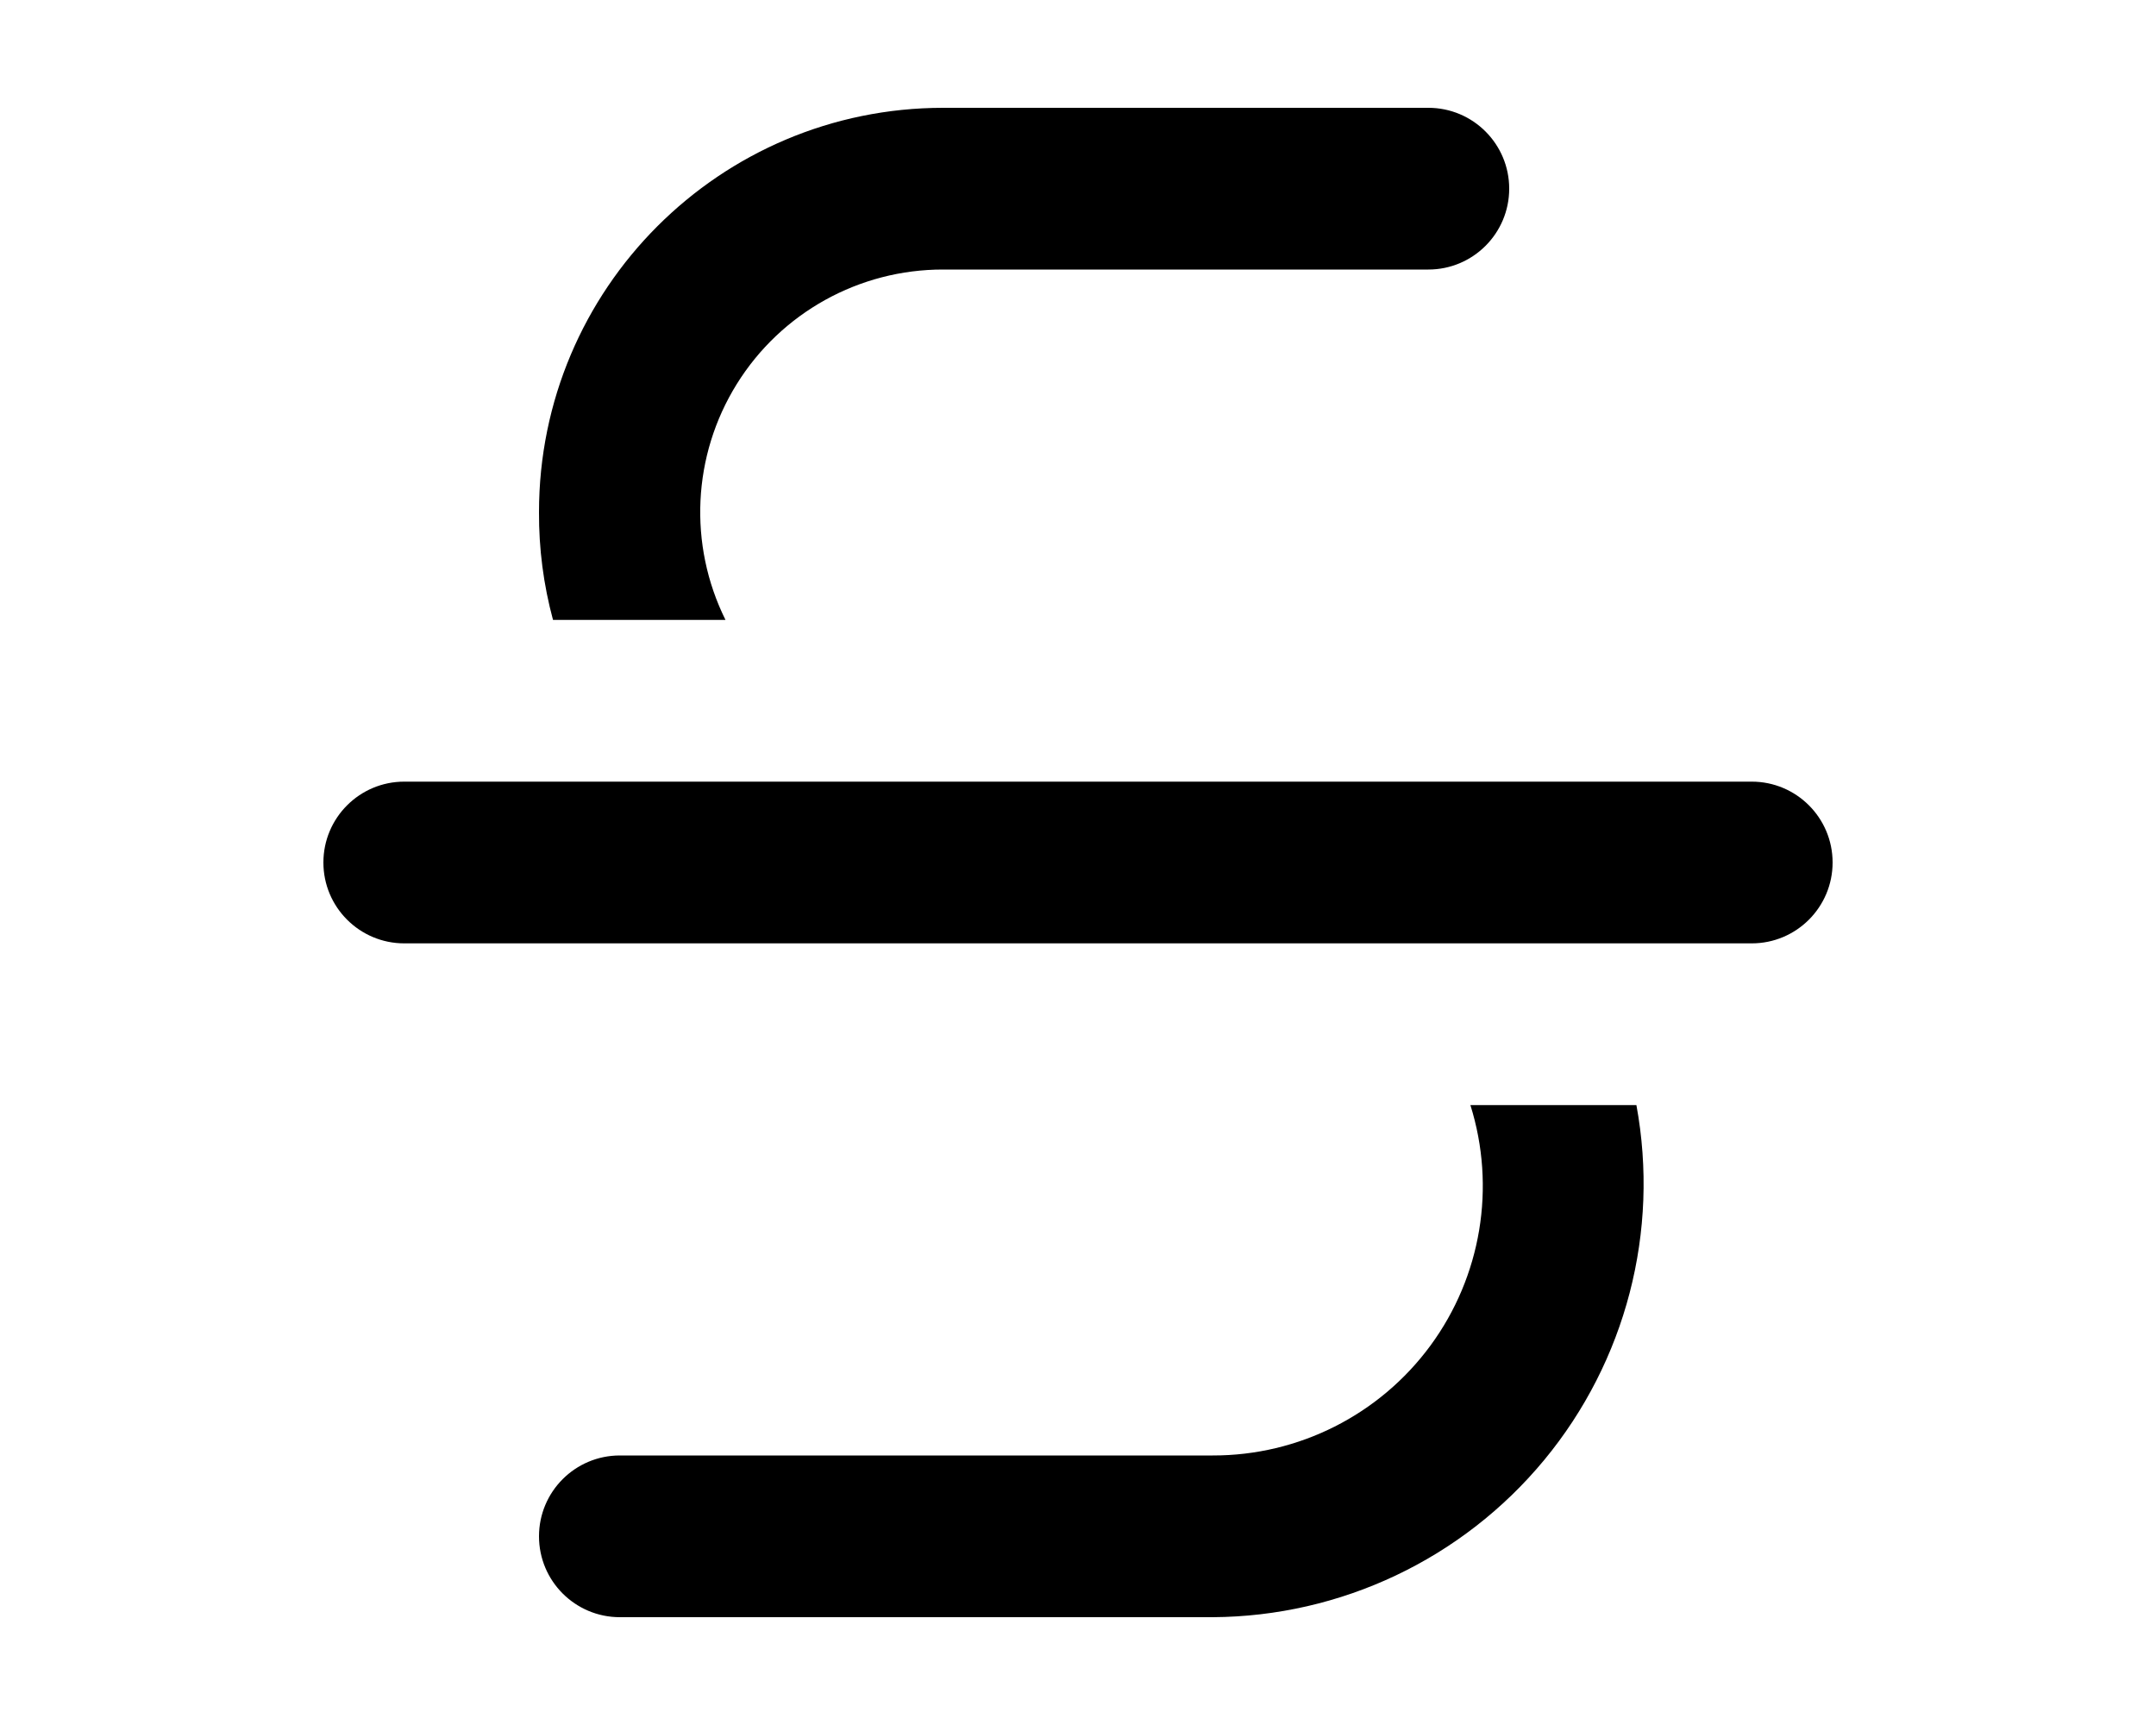
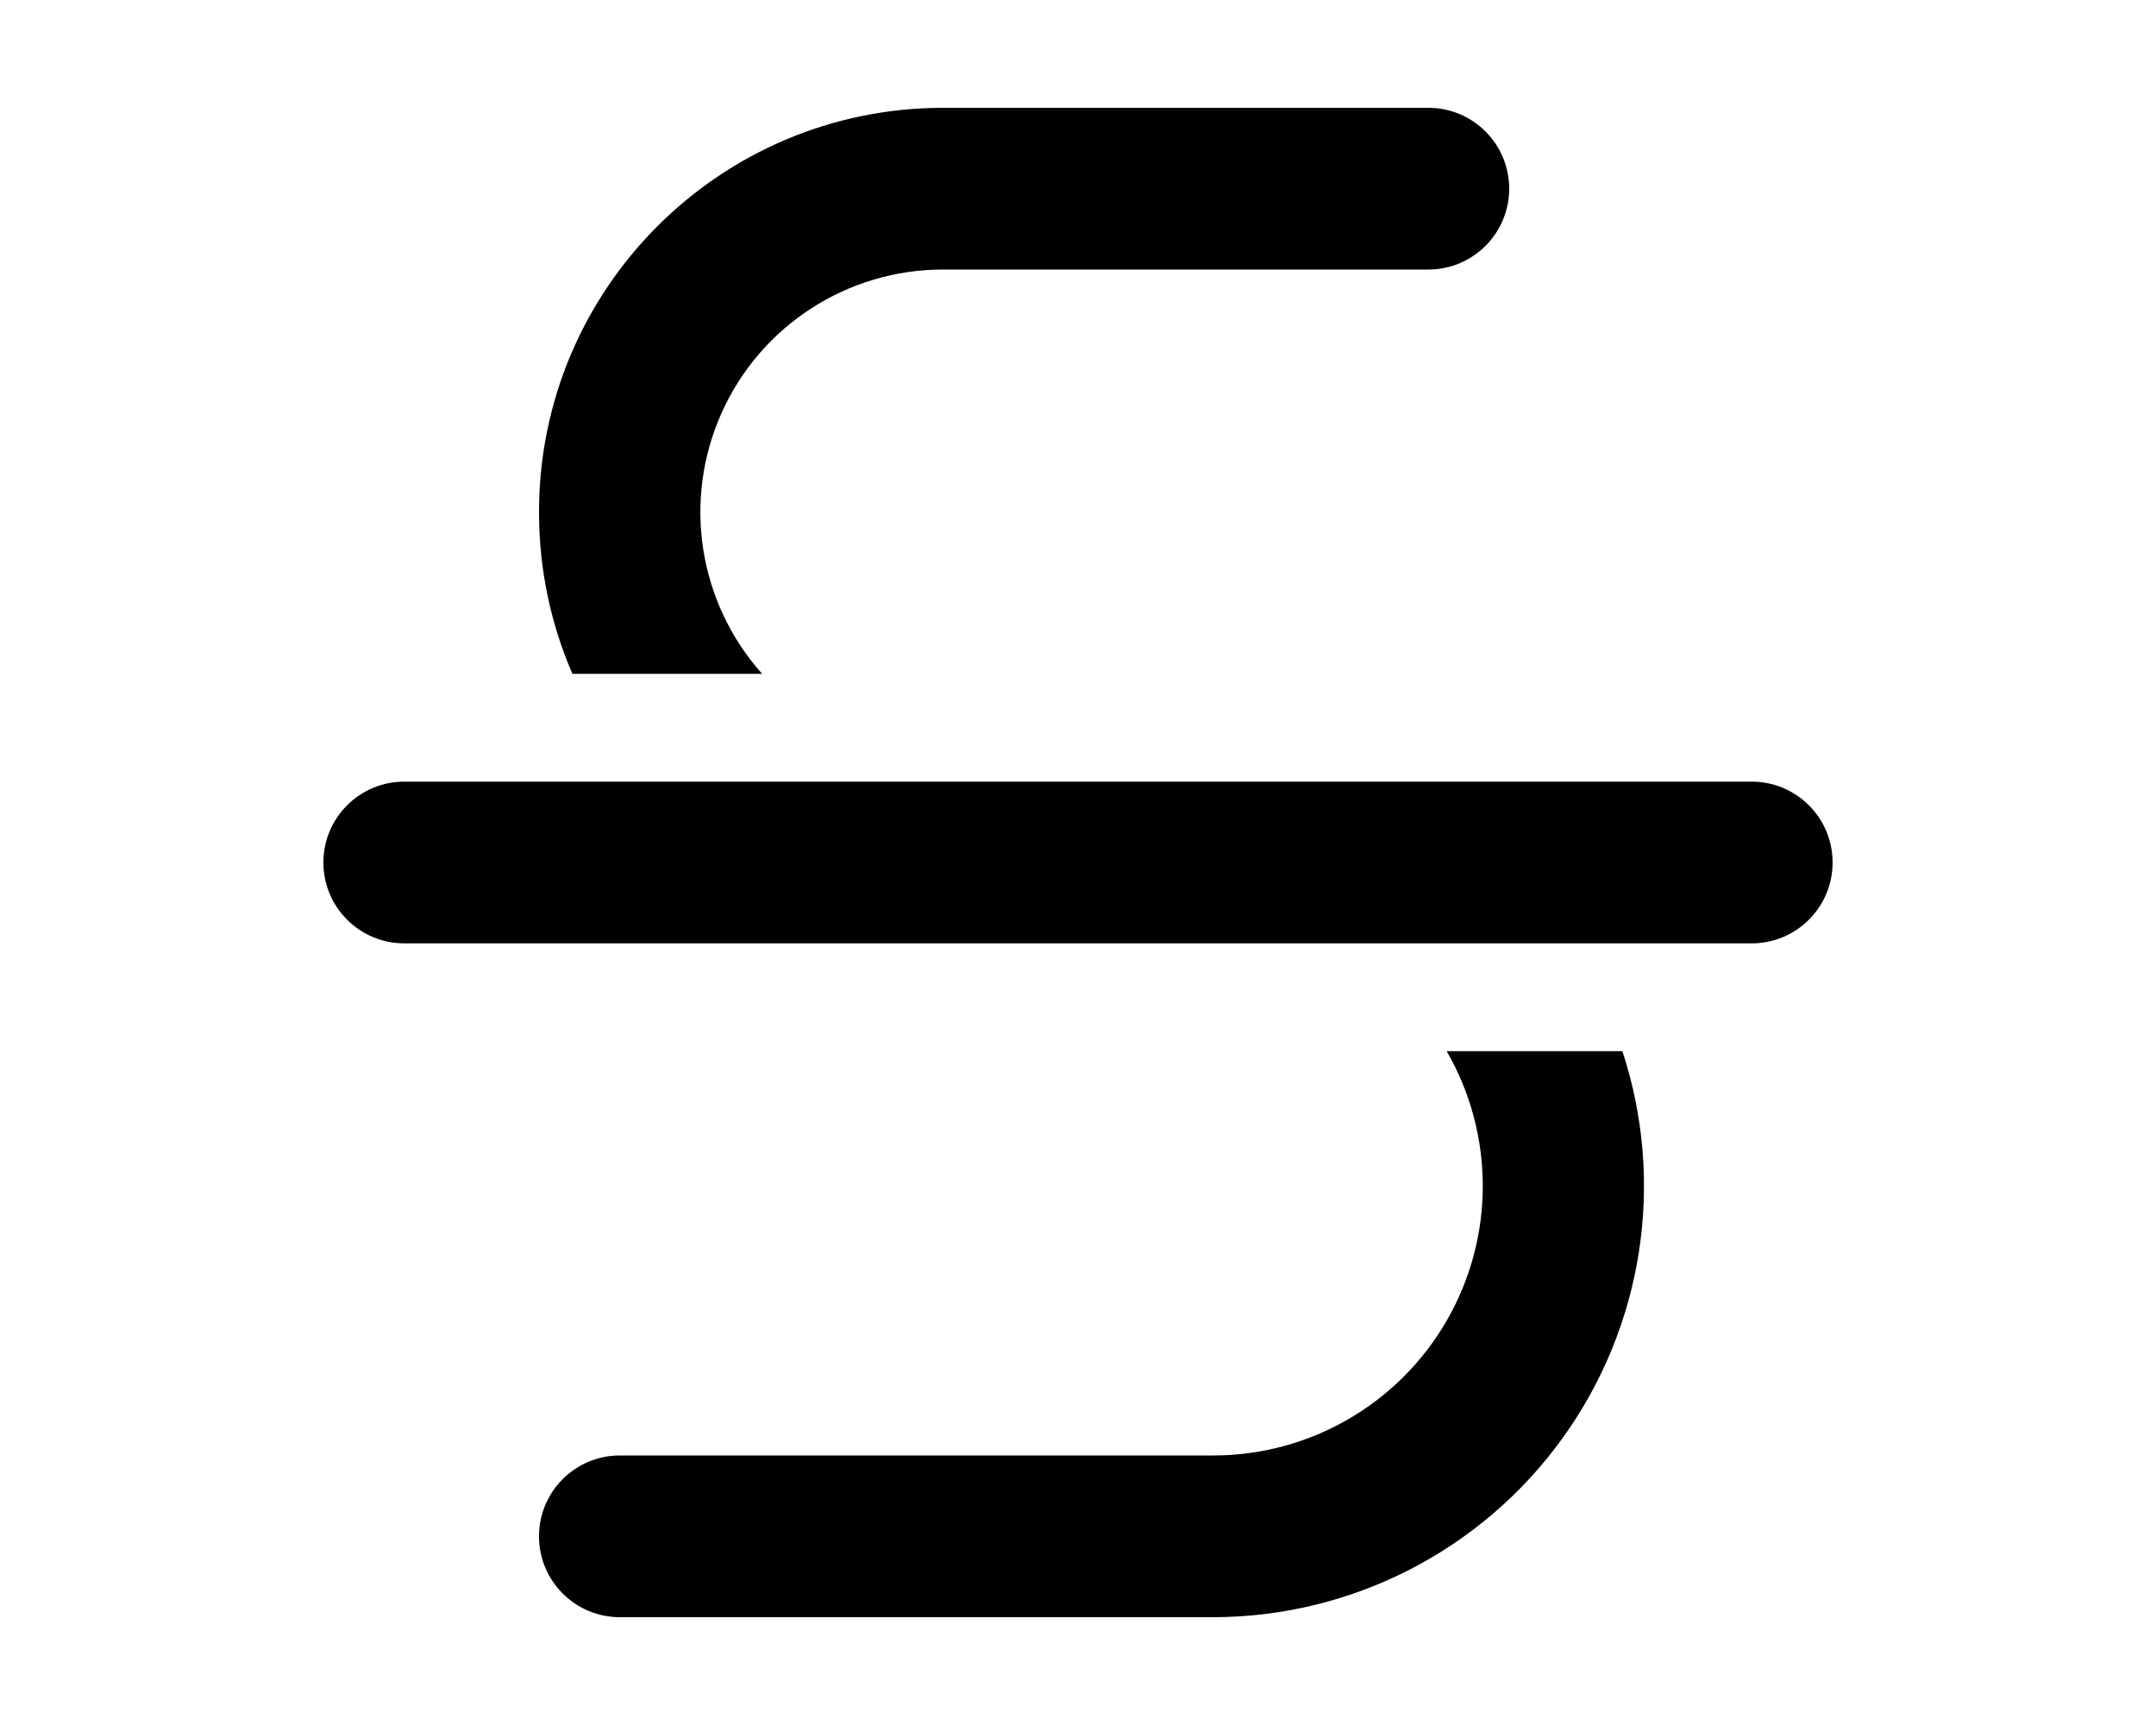
<svg xmlns="http://www.w3.org/2000/svg" viewBox="0 0 20 16" fill="currentColor">
-   <path d="M5 4.75A3.75 3.75 0 0 1 8.75 1h4.5a.75.75 0 0 1 0 1.5h-4.5a2.25 2.25 0 0 0-2.02 3.25h-1.6a3.75 3.75 0 0 1-.13-1Zm8.64 5.5h1.54A4.02 4.02 0 0 1 11.25 15h-5.5a.75.75 0 0 1 0-1.5h5.5a2.5 2.5 0 0 0 2.39-3.25Zm2.61-1.5a.75.75 0 0 0 0-1.5H3.75a.75.75 0 0 0 0 1.5h12.5Z" />
+   <path d="M5 4.75A3.75 3.75 0 0 1 8.75 1h4.5a.75.75 0 0 1 0 1.5h-4.5a2.25 2.25 0 0 0-1.68 3.75H5.31c-.2-.46-.31-.97-.31-1.5Zm8.42 5h1.63a4 4 0 0 1-3.8 5.25h-5.5a.75.75 0 0 1 0-1.5h5.5a2.5 2.5 0 0 0 2.17-3.75Zm2.83-1a.75.75 0 0 0 0-1.5H3.75a.75.75 0 0 0 0 1.5h12.5Z" />
</svg>
